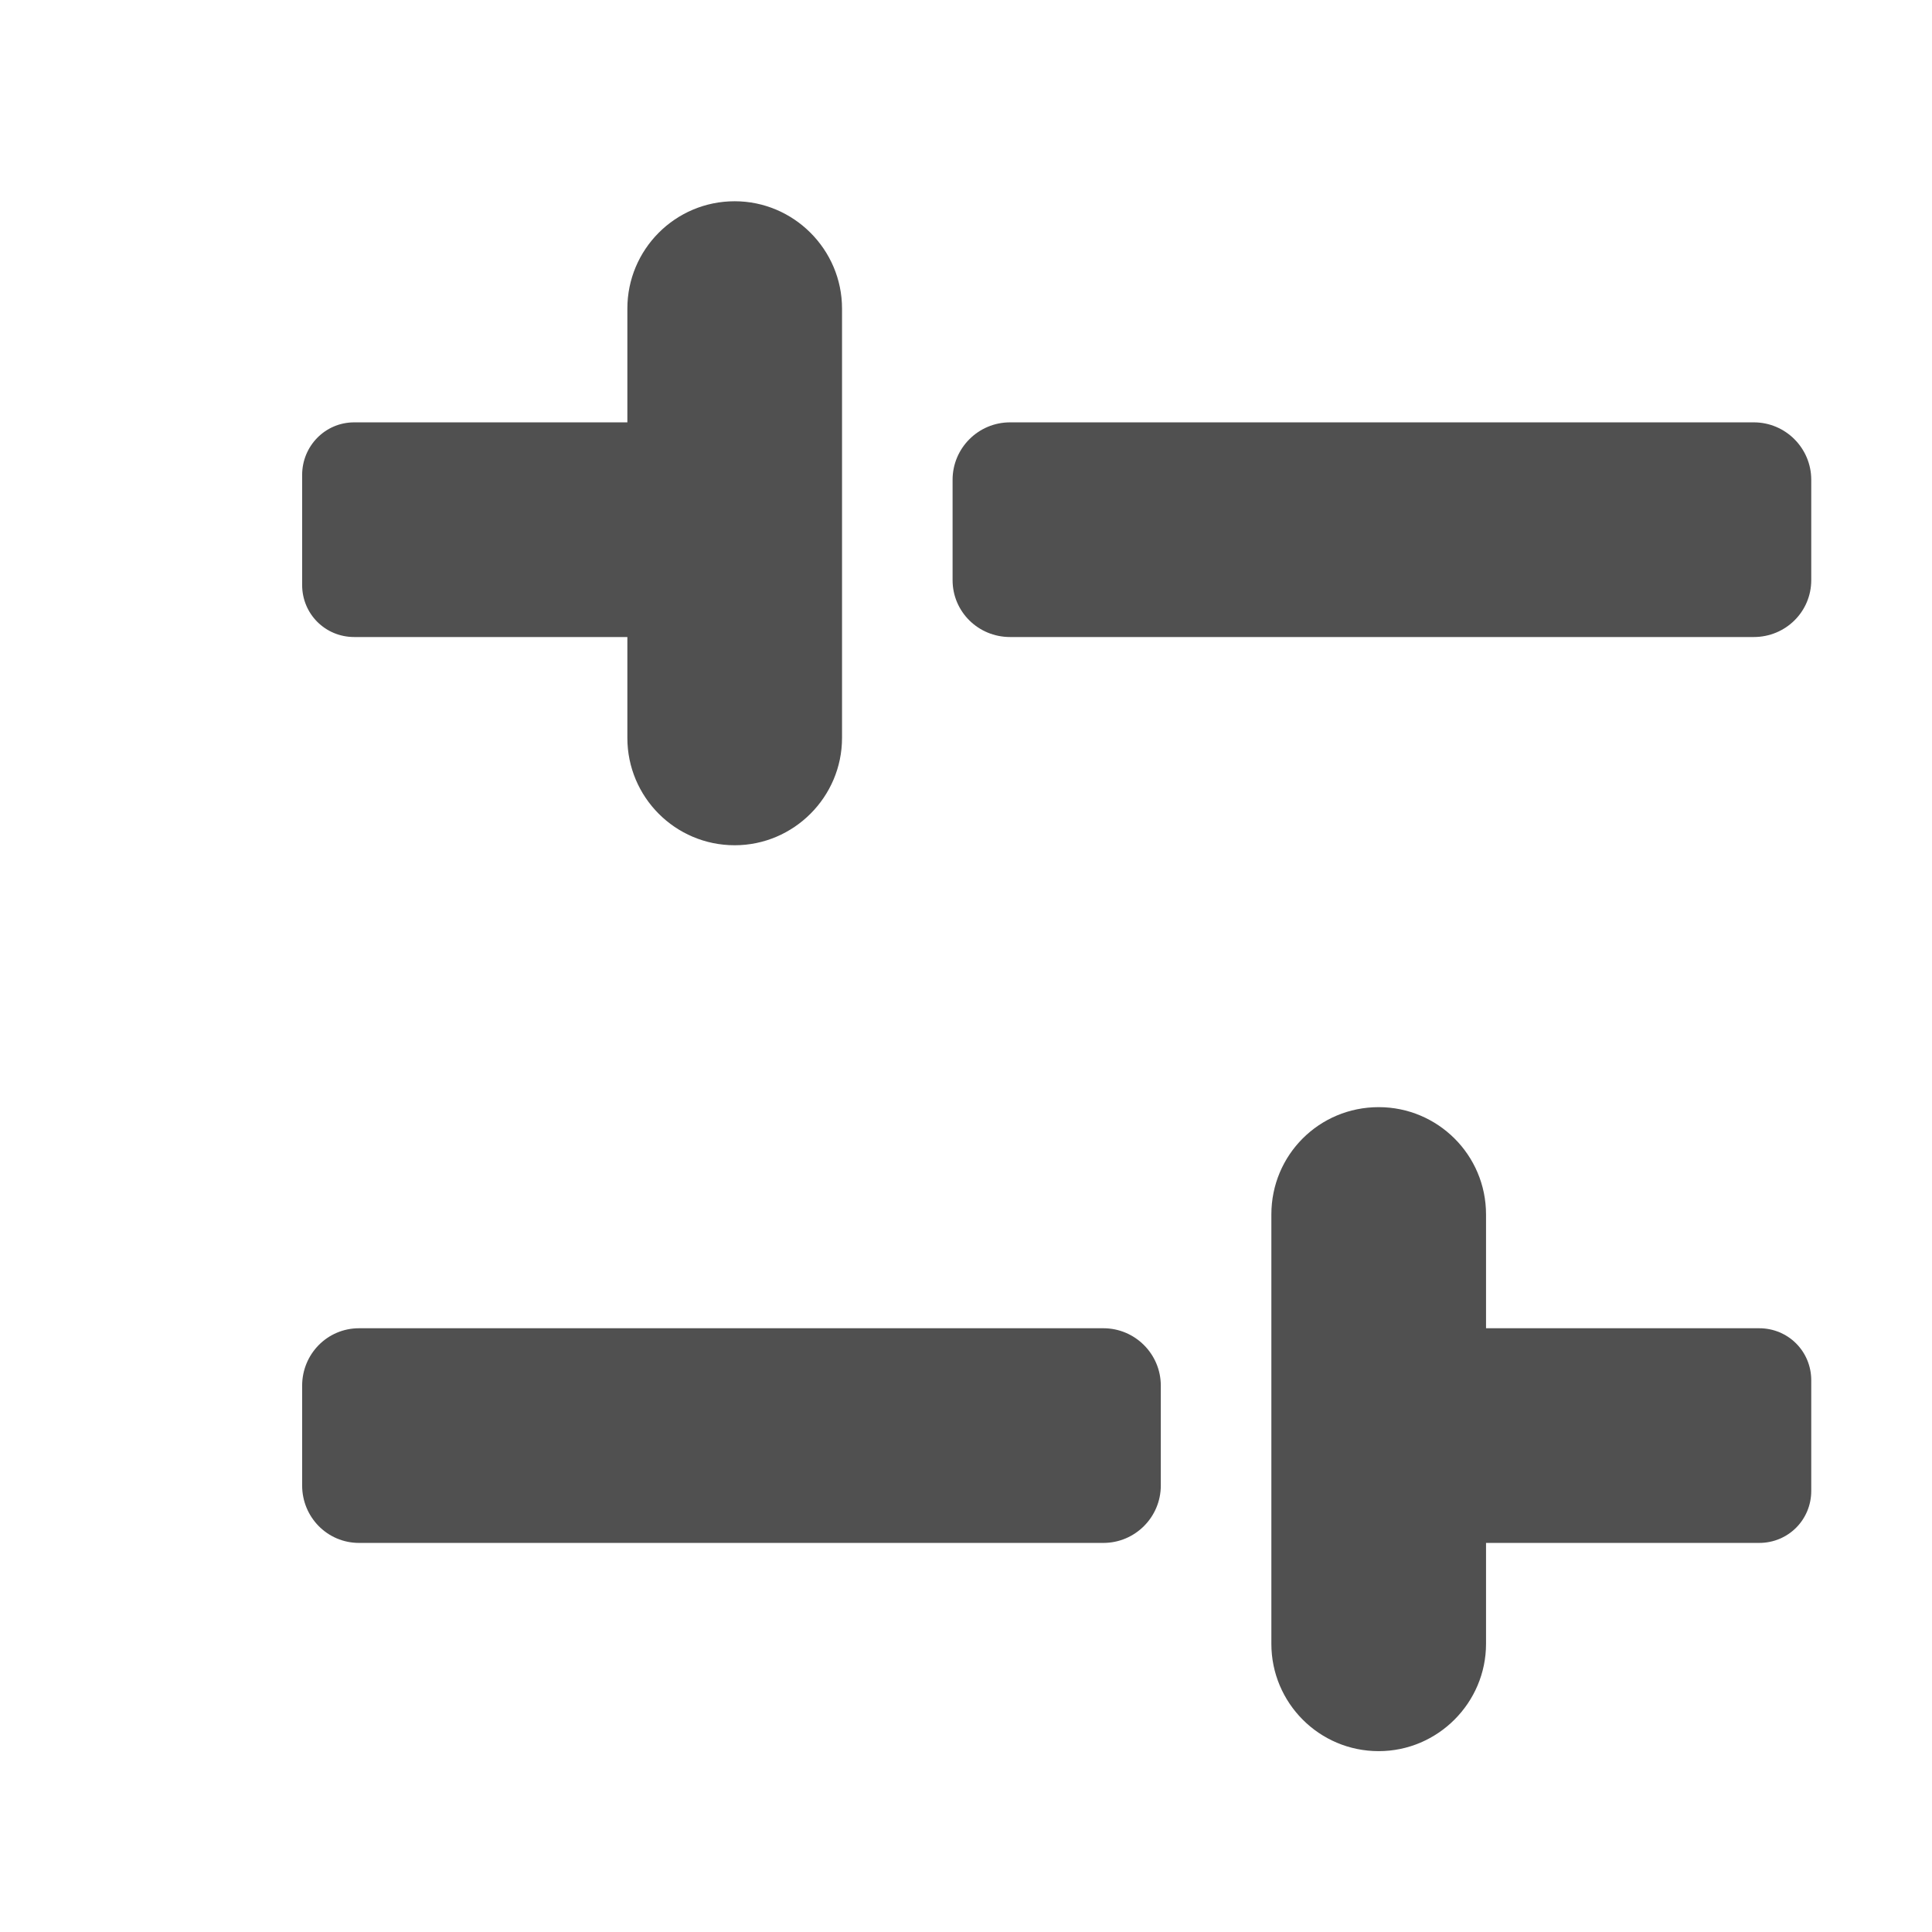
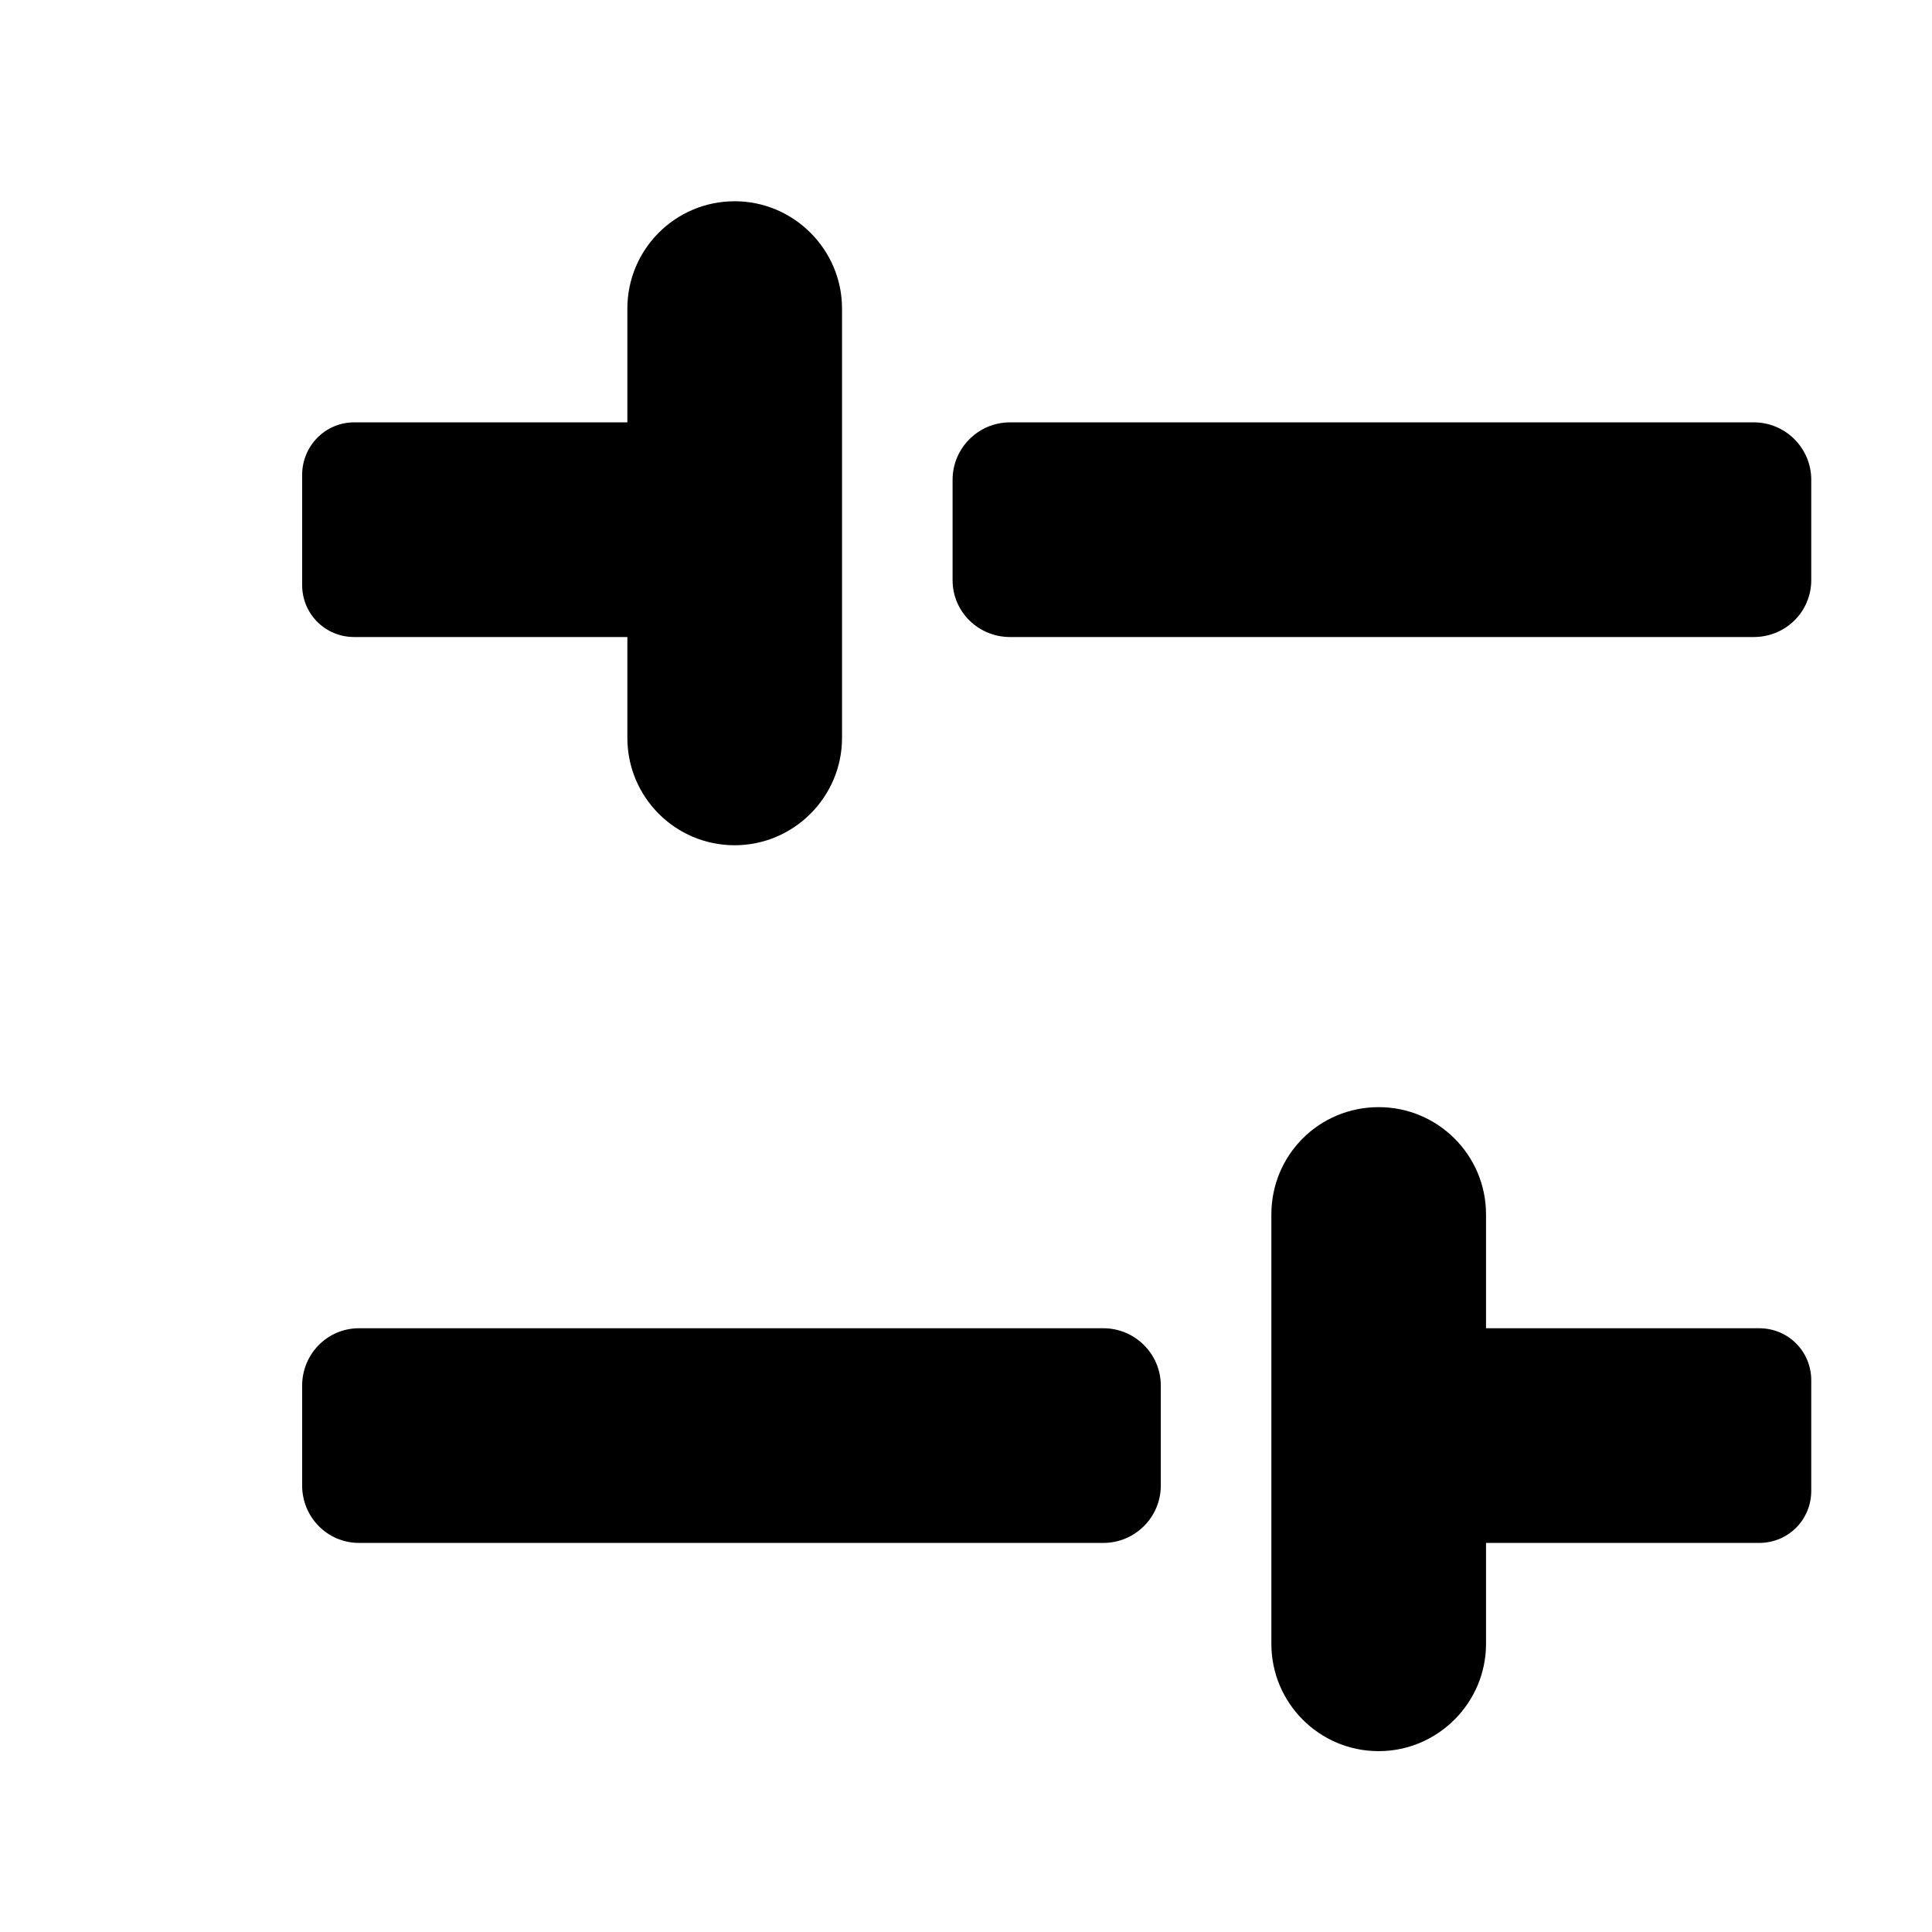
- <svg version="1.1" viewBox="0 0 36 36" width="36px" height="36px" fill="#505050">
+ <svg version="1.1" viewBox="0 0 36 36" width="36px" height="36px">
  <path d="M32.68 7.87C33.27 7.87 33.75 8.35 33.75 8.94C33.75 9.53 33.75 10.22 33.75 10.81C33.75 11.4 33.27 11.87 32.68 11.87C29.7 11.87 21.8 11.87 18.82 11.87C18.23 11.87 17.75 11.4 17.75 10.81C17.75 10.22 17.75 9.53 17.75 8.94C17.75 8.35 18.23 7.87 18.82 7.87C21.8 7.87 29.7 7.87 32.68 7.87Z" />
  <path d="M26.72 24.75C26.18 24.75 25.75 25.18 25.75 25.72C25.75 26.33 25.75 27.17 25.75 27.78C25.75 28.32 26.18 28.75 26.72 28.75C28.13 28.75 31.37 28.75 32.78 28.75C33.32 28.75 33.75 28.32 33.75 27.78C33.75 27.17 33.75 26.33 33.75 25.72C33.75 25.18 33.32 24.75 32.78 24.75C31.37 24.75 28.13 24.75 26.72 24.75Z" />
  <path class="first head" d="M13.69 3.75C14.79 3.75 15.69 4.65 15.69 5.75C15.69 7.75 15.69 11.75 15.69 13.75C15.69 14.85 14.79 15.75 13.69 15.75C13.29 15.75 14.09 15.75 13.69 15.75C12.58 15.75 11.69 14.85 11.69 13.75C11.69 11.75 11.69 7.75 11.69 5.75C11.69 4.65 12.58 3.75 13.69 3.75C14.09 3.75 13.29 3.75 13.69 3.75Z" />
  <path class="first handle" d="M12.65 7.87C13.19 7.87 13.63 8.31 13.63 8.85C13.63 9.45 13.63 10.3 13.63 10.9C13.63 11.44 13.19 11.87 12.65 11.87C11.25 11.87 8 11.87 6.6 11.87C6.06 11.87 5.63 11.44 5.63 10.9C5.63 10.3 5.63 9.45 5.63 8.85C5.63 8.31 6.06 7.87 6.6 7.87C8 7.87 11.25 7.87 12.65 7.87Z" />
  <path class="second head" d="M25.69 20.63C24.58 20.63 23.69 21.52 23.69 22.63C23.69 24.63 23.69 28.63 23.69 30.63C23.69 31.73 24.58 32.63 25.69 32.63C26.09 32.63 25.29 32.63 25.69 32.63C26.79 32.63 27.69 31.73 27.69 30.63C27.69 28.63 27.69 24.63 27.69 22.63C27.69 21.52 26.79 20.63 25.69 20.63C25.29 20.63 26.09 20.63 25.69 20.63Z" />
  <path class="second handle" d="M6.69 24.75C6.1 24.75 5.63 25.23 5.63 25.82C5.63 26.4 5.63 27.1 5.63 27.68C5.63 28.27 6.1 28.75 6.69 28.75C9.68 28.75 17.57 28.75 20.56 28.75C21.15 28.75 21.63 28.27 21.63 27.68C21.63 27.1 21.63 26.4 21.63 25.82C21.63 25.23 21.15 24.75 20.56 24.75C17.57 24.75 9.68 24.75 6.69 24.75Z" />
</svg>
